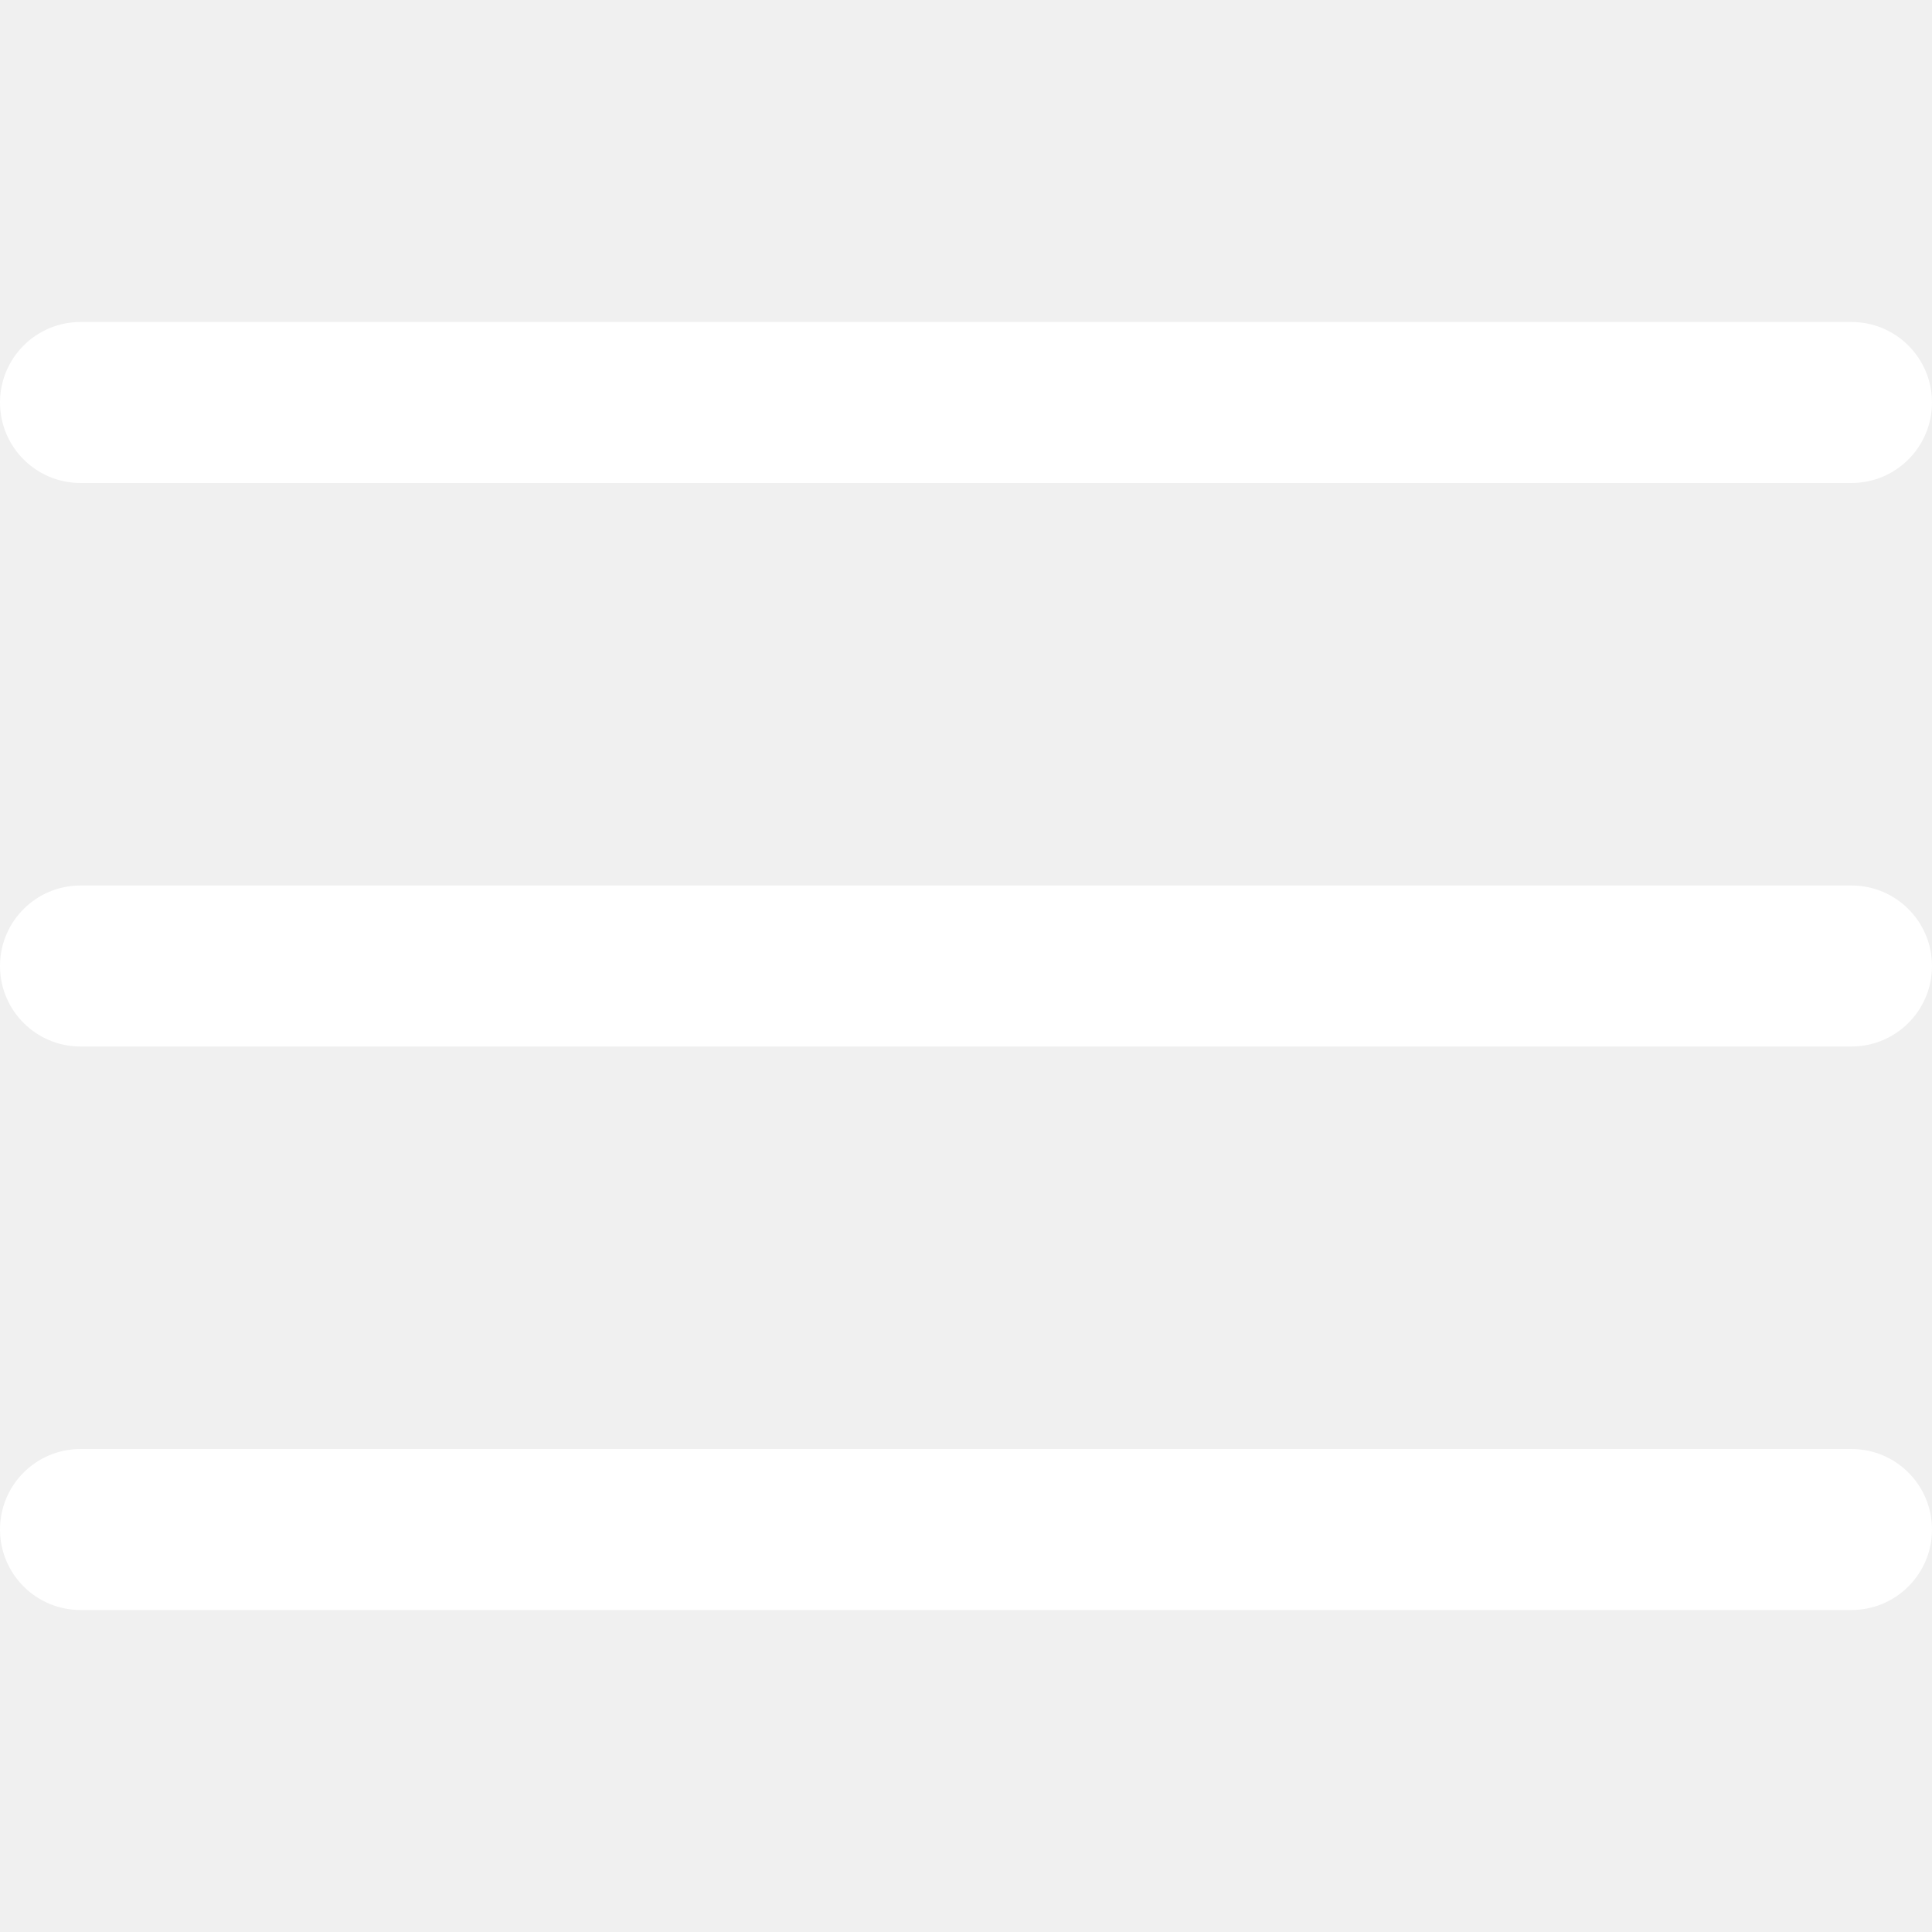
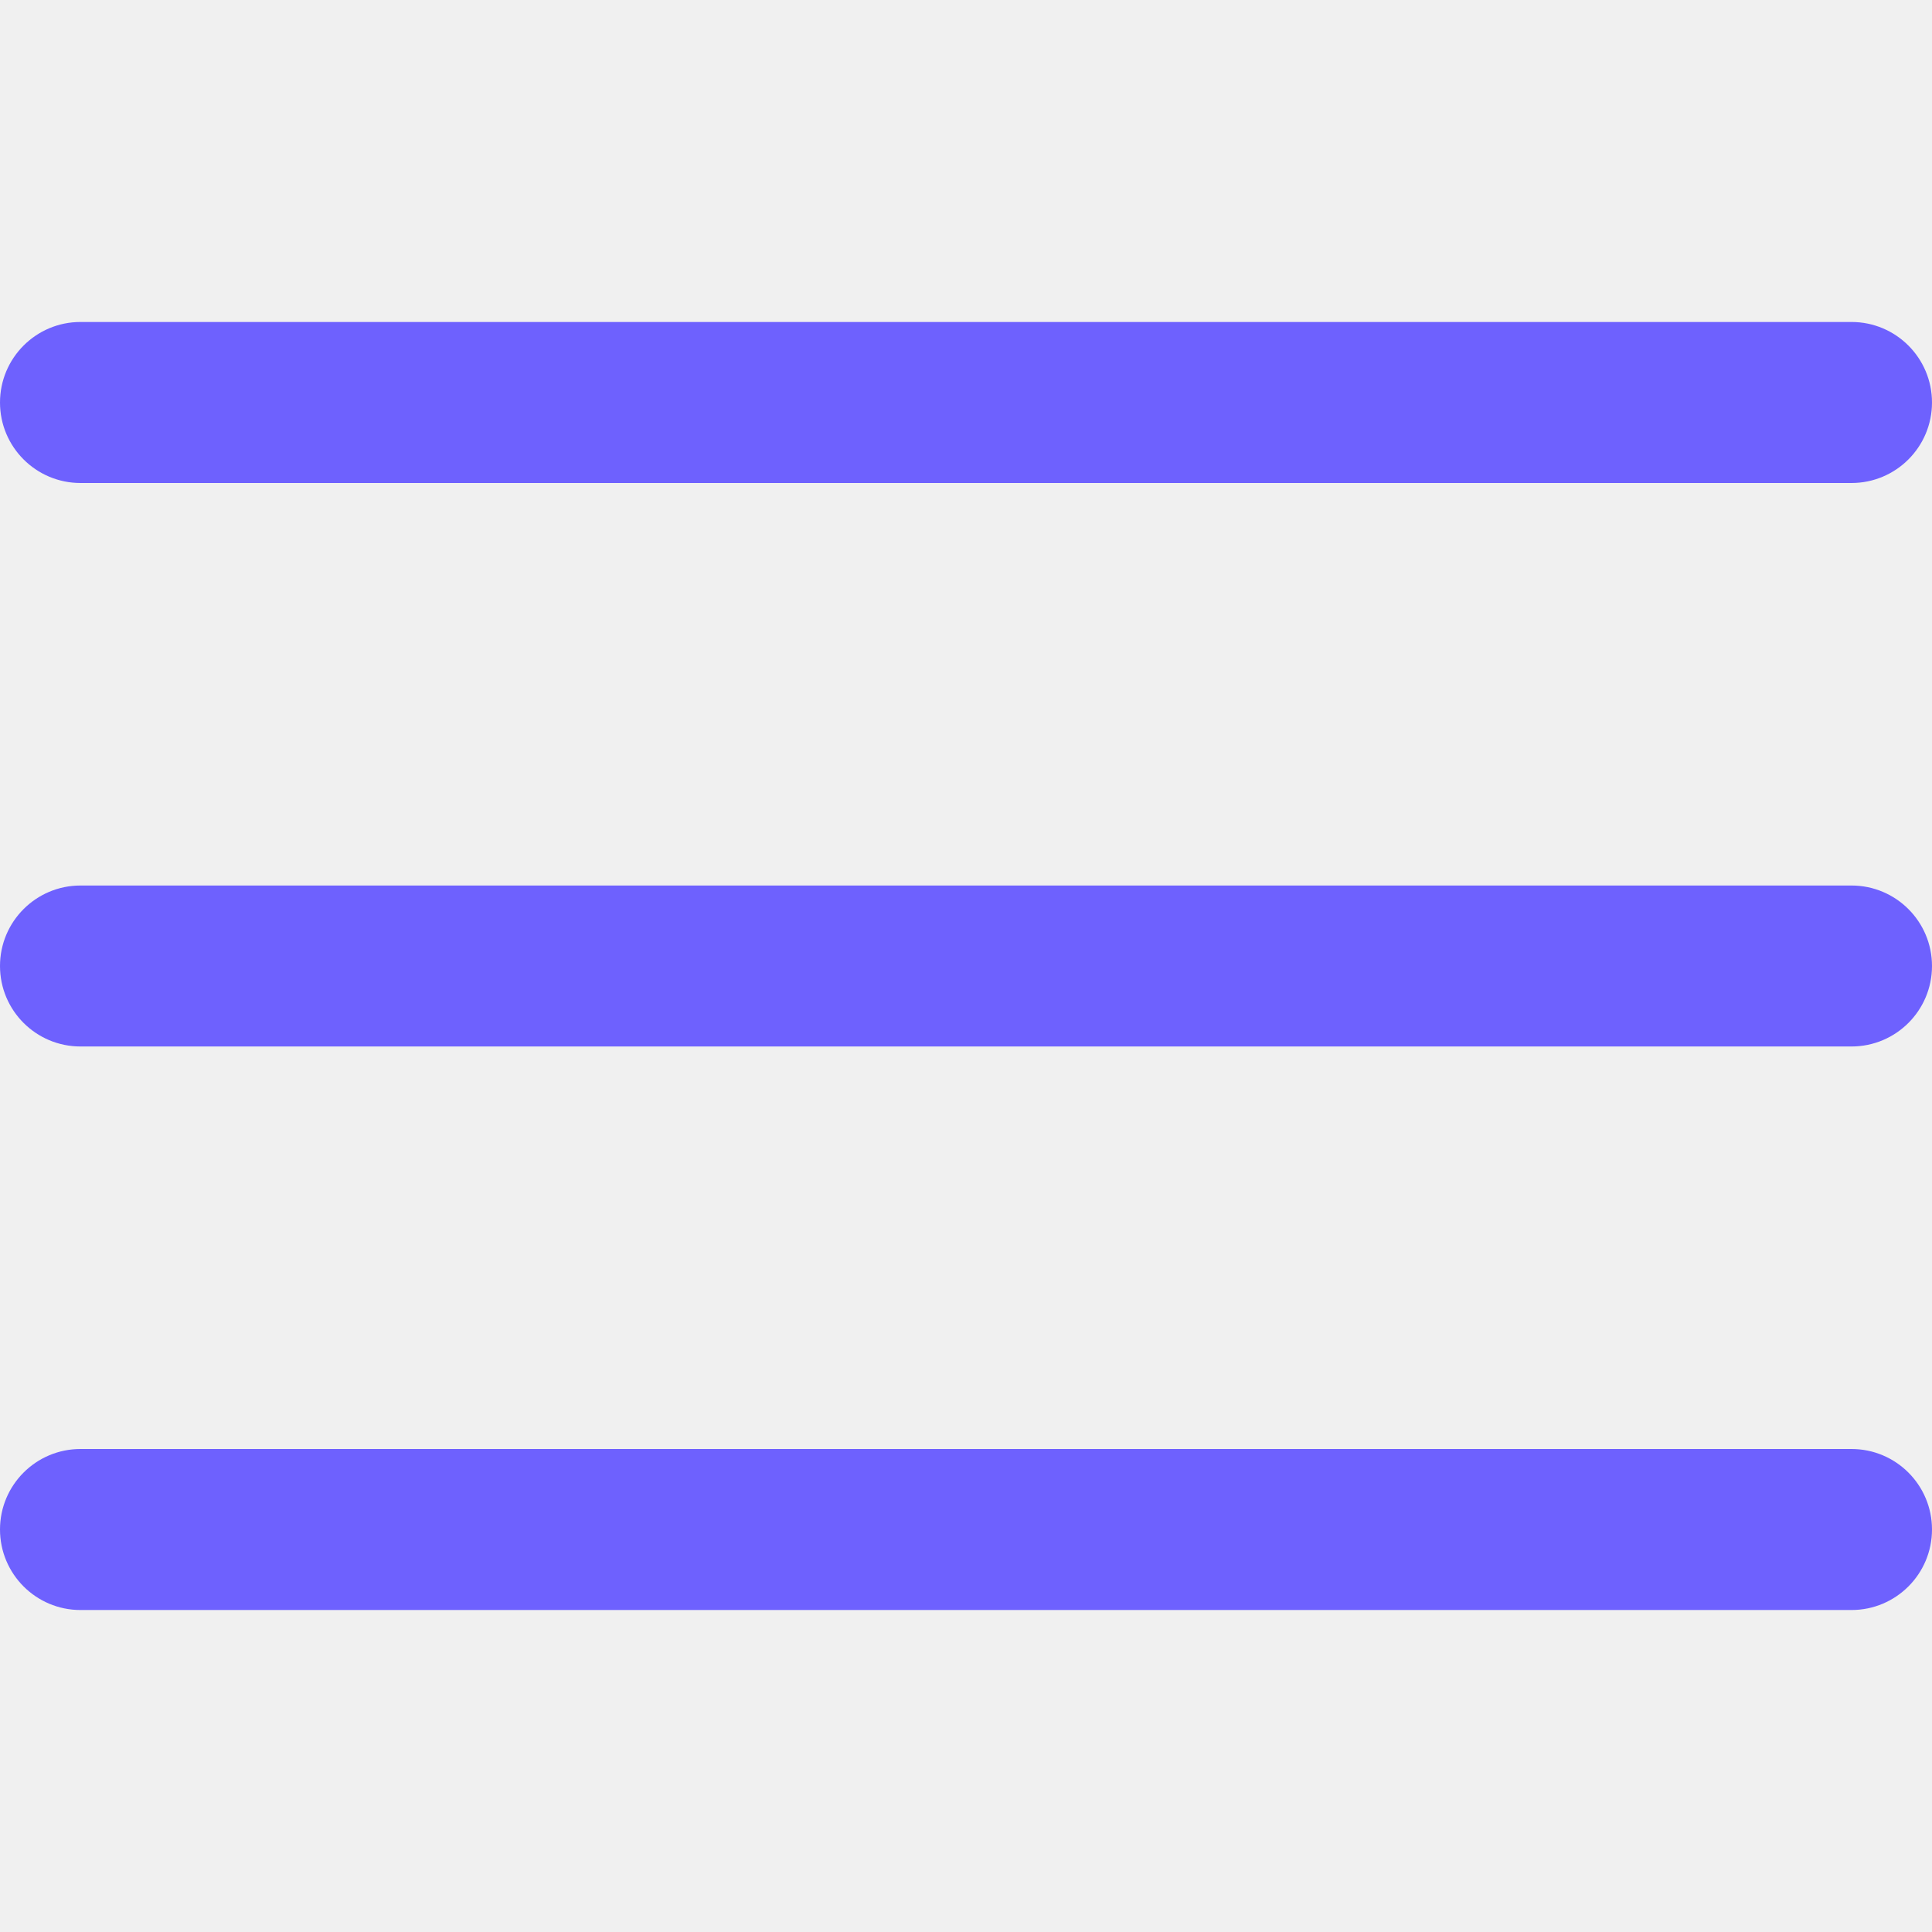
- <svg xmlns="http://www.w3.org/2000/svg" fill="#FFFFFF" id="Outline" viewBox="0 0 24 24" width="41" height="41">
-   <rect y="11" width="24" height="2" rx="1" />
-   <rect y="4" width="24" height="2" rx="1" />
-   <rect y="18" width="24" height="2" rx="1" />
+ <svg xmlns="http://www.w3.org/2000/svg" width="41" height="41" viewBox="0 0 41 41" fill="none">
+   <g clip-path="url(#clip0_261_1467)">
+     <path d="M39.292 18.792H1.708C0.765 18.792 0 19.557 0 20.5C0 21.444 0.765 22.208 1.708 22.208H39.292C40.235 22.208 41 21.444 41 20.5C41 19.557 40.235 18.792 39.292 18.792Z" fill="#6E61FE" />
+     <path d="M39.292 6.833H1.708C0.765 6.833 0 7.598 0 8.542C0 9.485 0.765 10.25 1.708 10.25H39.292C40.235 10.25 41 9.485 41 8.542C41 7.598 40.235 6.833 39.292 6.833Z" fill="#6E61FE" />
+     <path d="M39.292 30.75H1.708C0.765 30.75 0 31.515 0 32.458C0 33.402 0.765 34.167 1.708 34.167H39.292C40.235 34.167 41 33.402 41 32.458C41 31.515 40.235 30.75 39.292 30.75Z" fill="#6E61FE" />
+   </g>
+   <defs>
+     <clipPath id="clip0_261_1467">
+       <rect width="41" height="41" fill="white" />
+     </clipPath>
+   </defs>
</svg>
